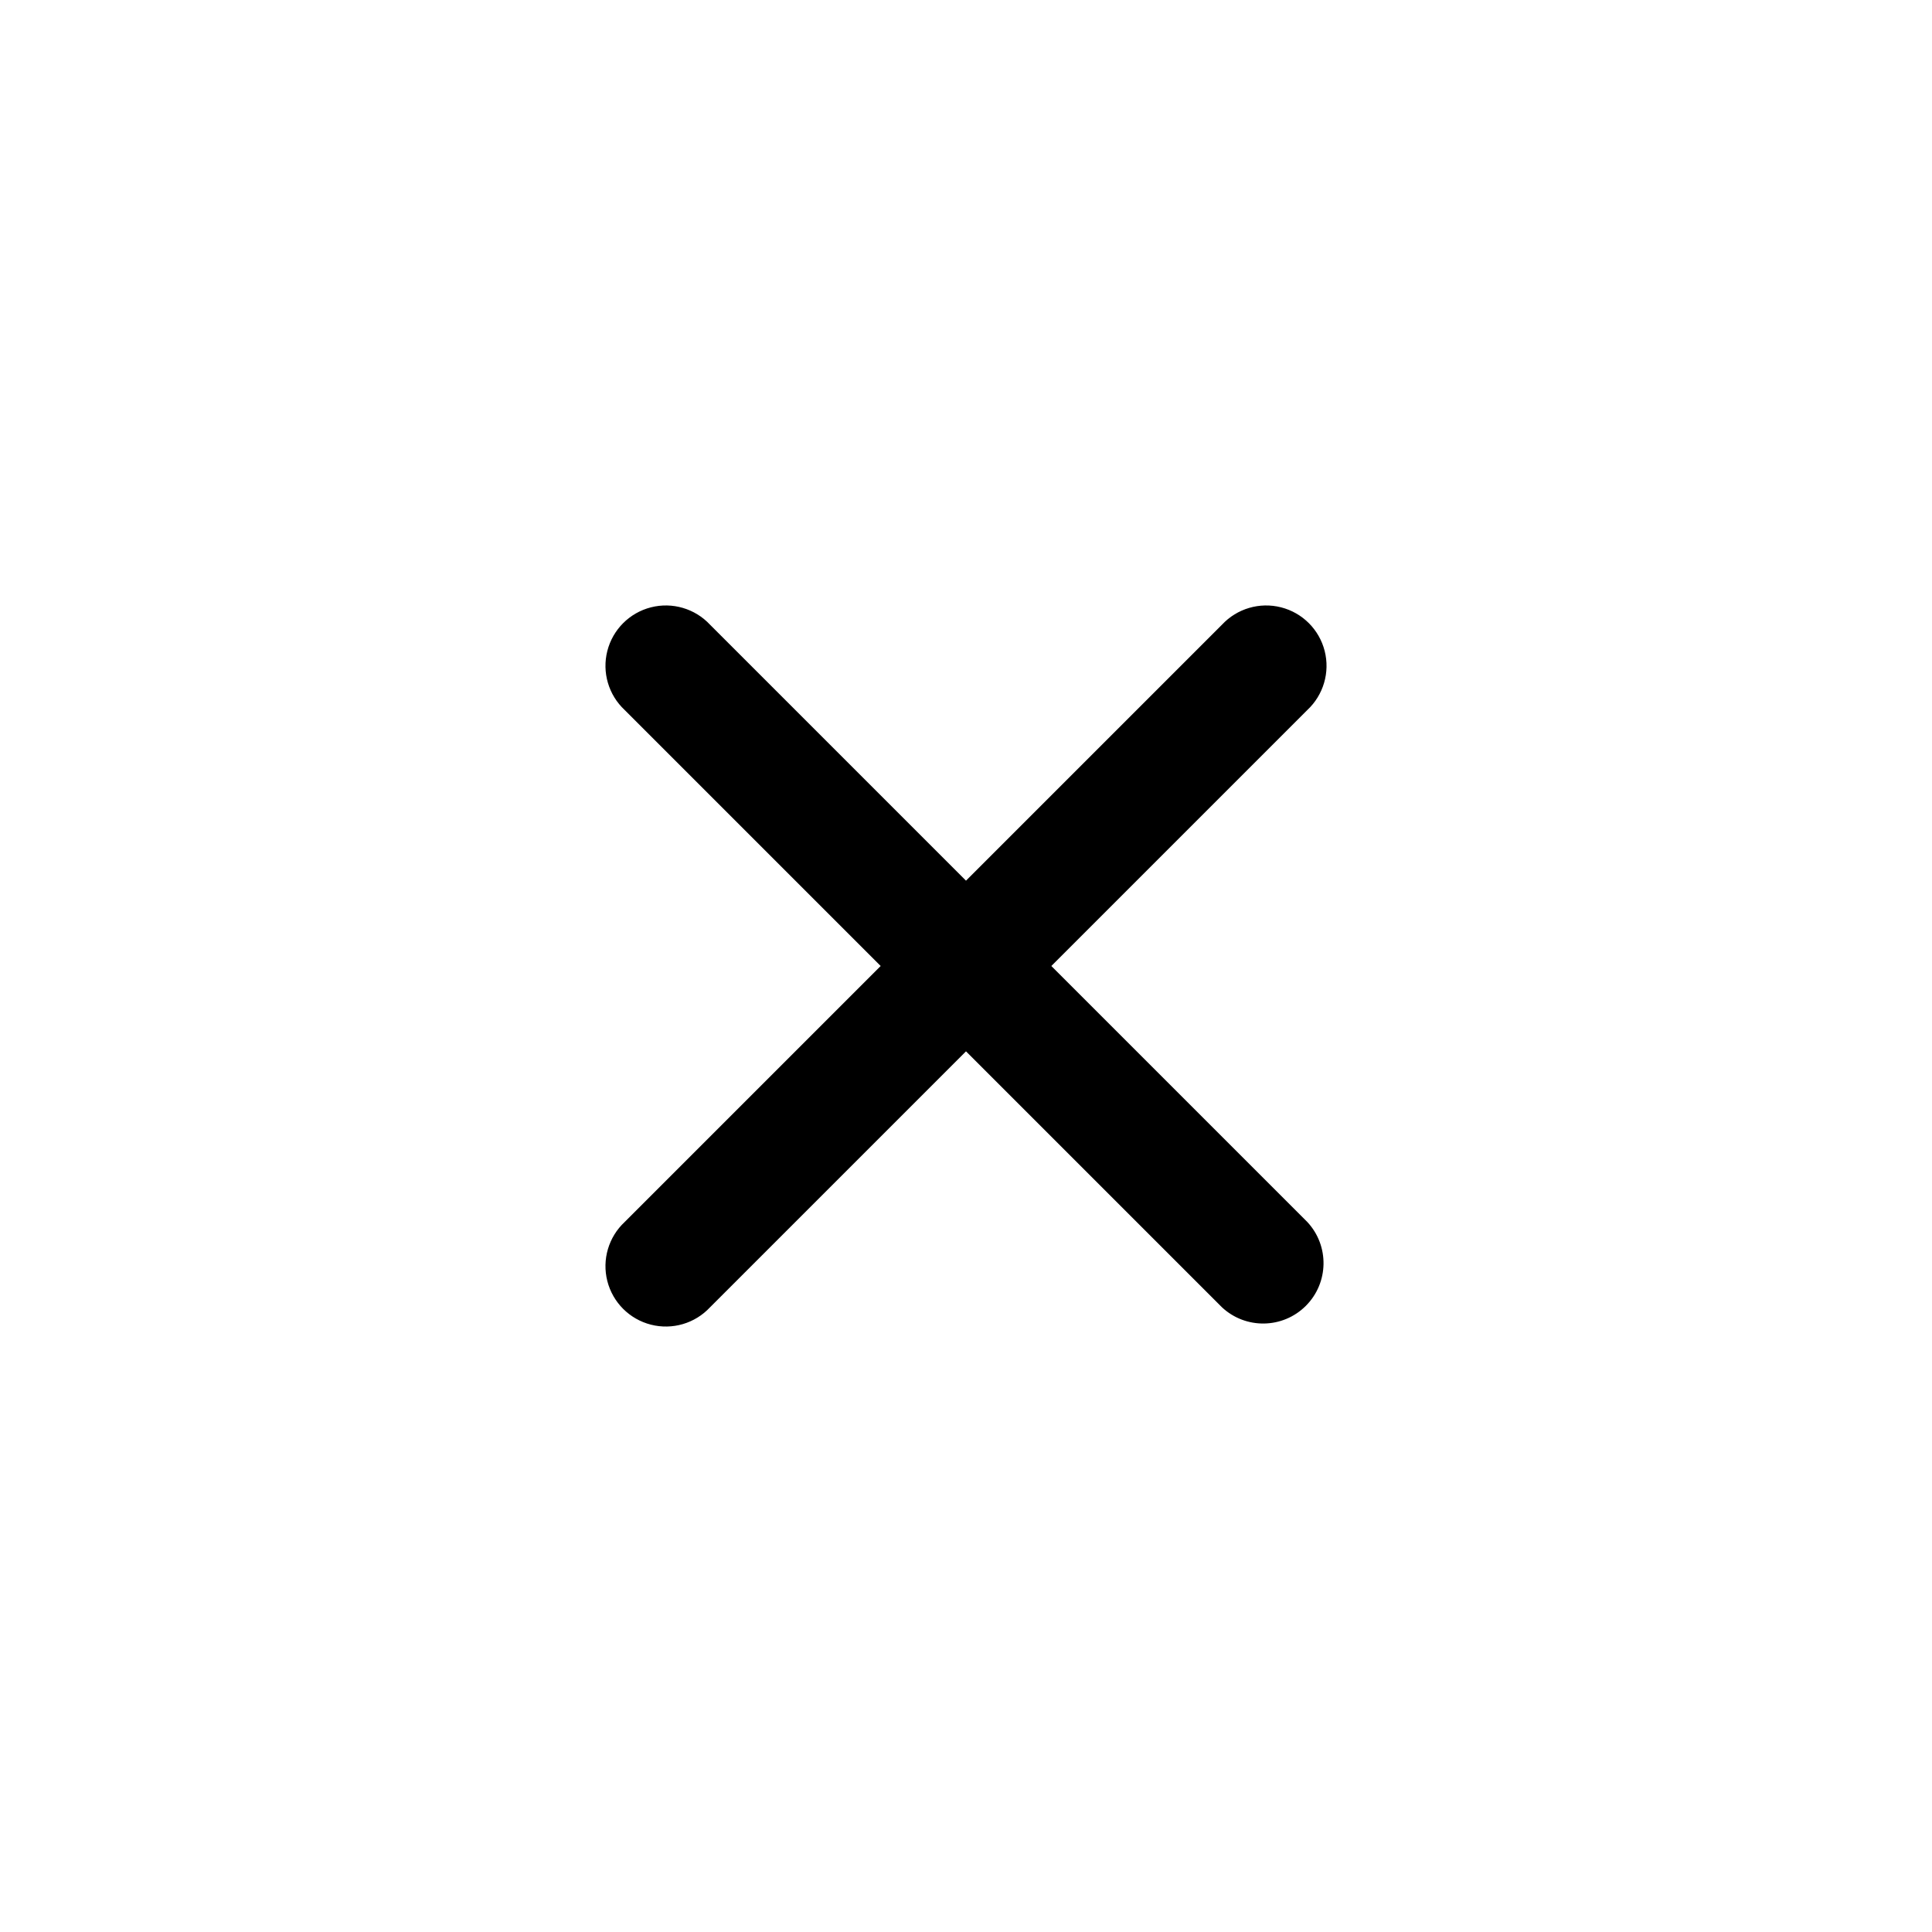
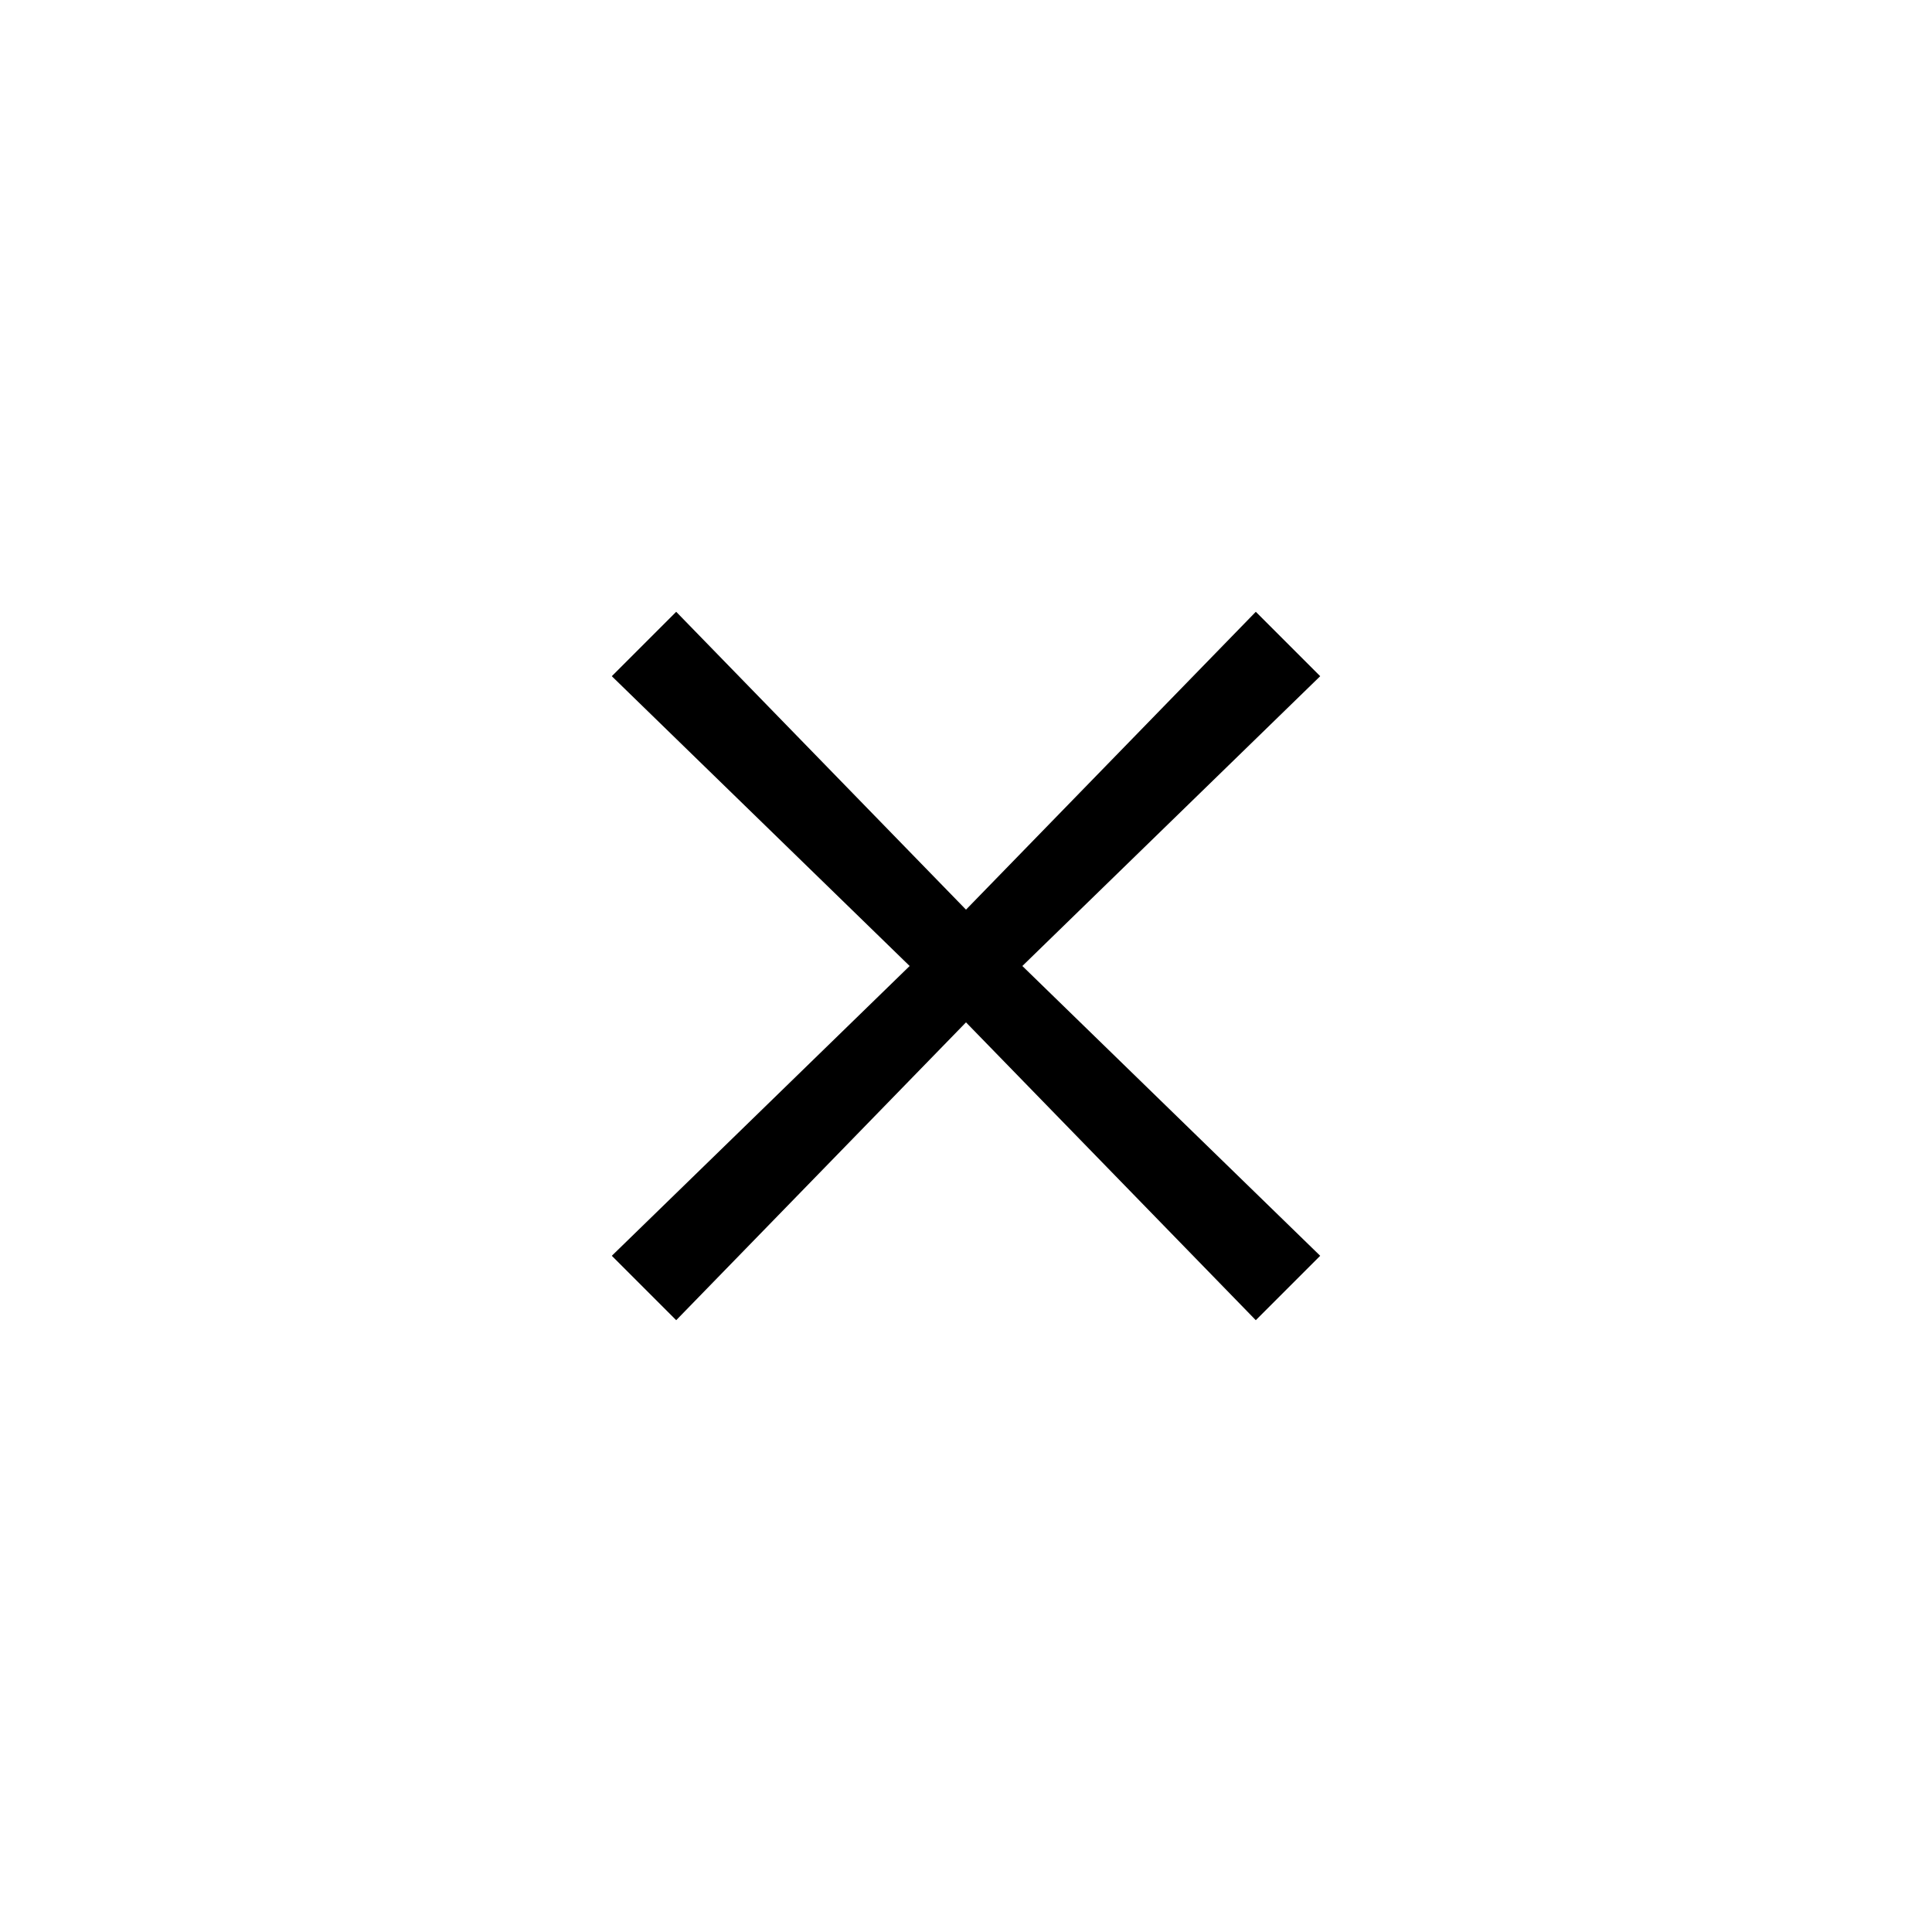
- <svg xmlns="http://www.w3.org/2000/svg" viewBox="0 0 24 24">
+ <svg xmlns="http://www.w3.org/2000/svg" width="24" height="24" viewBox="0 0 24 24">
  <g>
-     <path d="M16.24,15.18,13.06,12l3.18-3.18a.75.75,0,1,0-1.06-1.06L12,10.94,8.82,7.76A.75.75,0,1,0,7.76,8.82L10.94,12,7.76,15.18a.75.75,0,1,0,1.06,1.06L12,13.06l3.18,3.18a.75.75,0,0,0,1.06-1.06Z" />
+     <path d="M12.7,12l3.7,3.6-.8.8L12,12.7,8.4,16.4l-.8-.8L11.3,12,7.6,8.4l.8-.8L12,11.3l3.6-3.7.8.8Z" />
+   </g>
+   <g>
+     <rect width="24" height="24" fill="none" />
  </g>
</svg>
